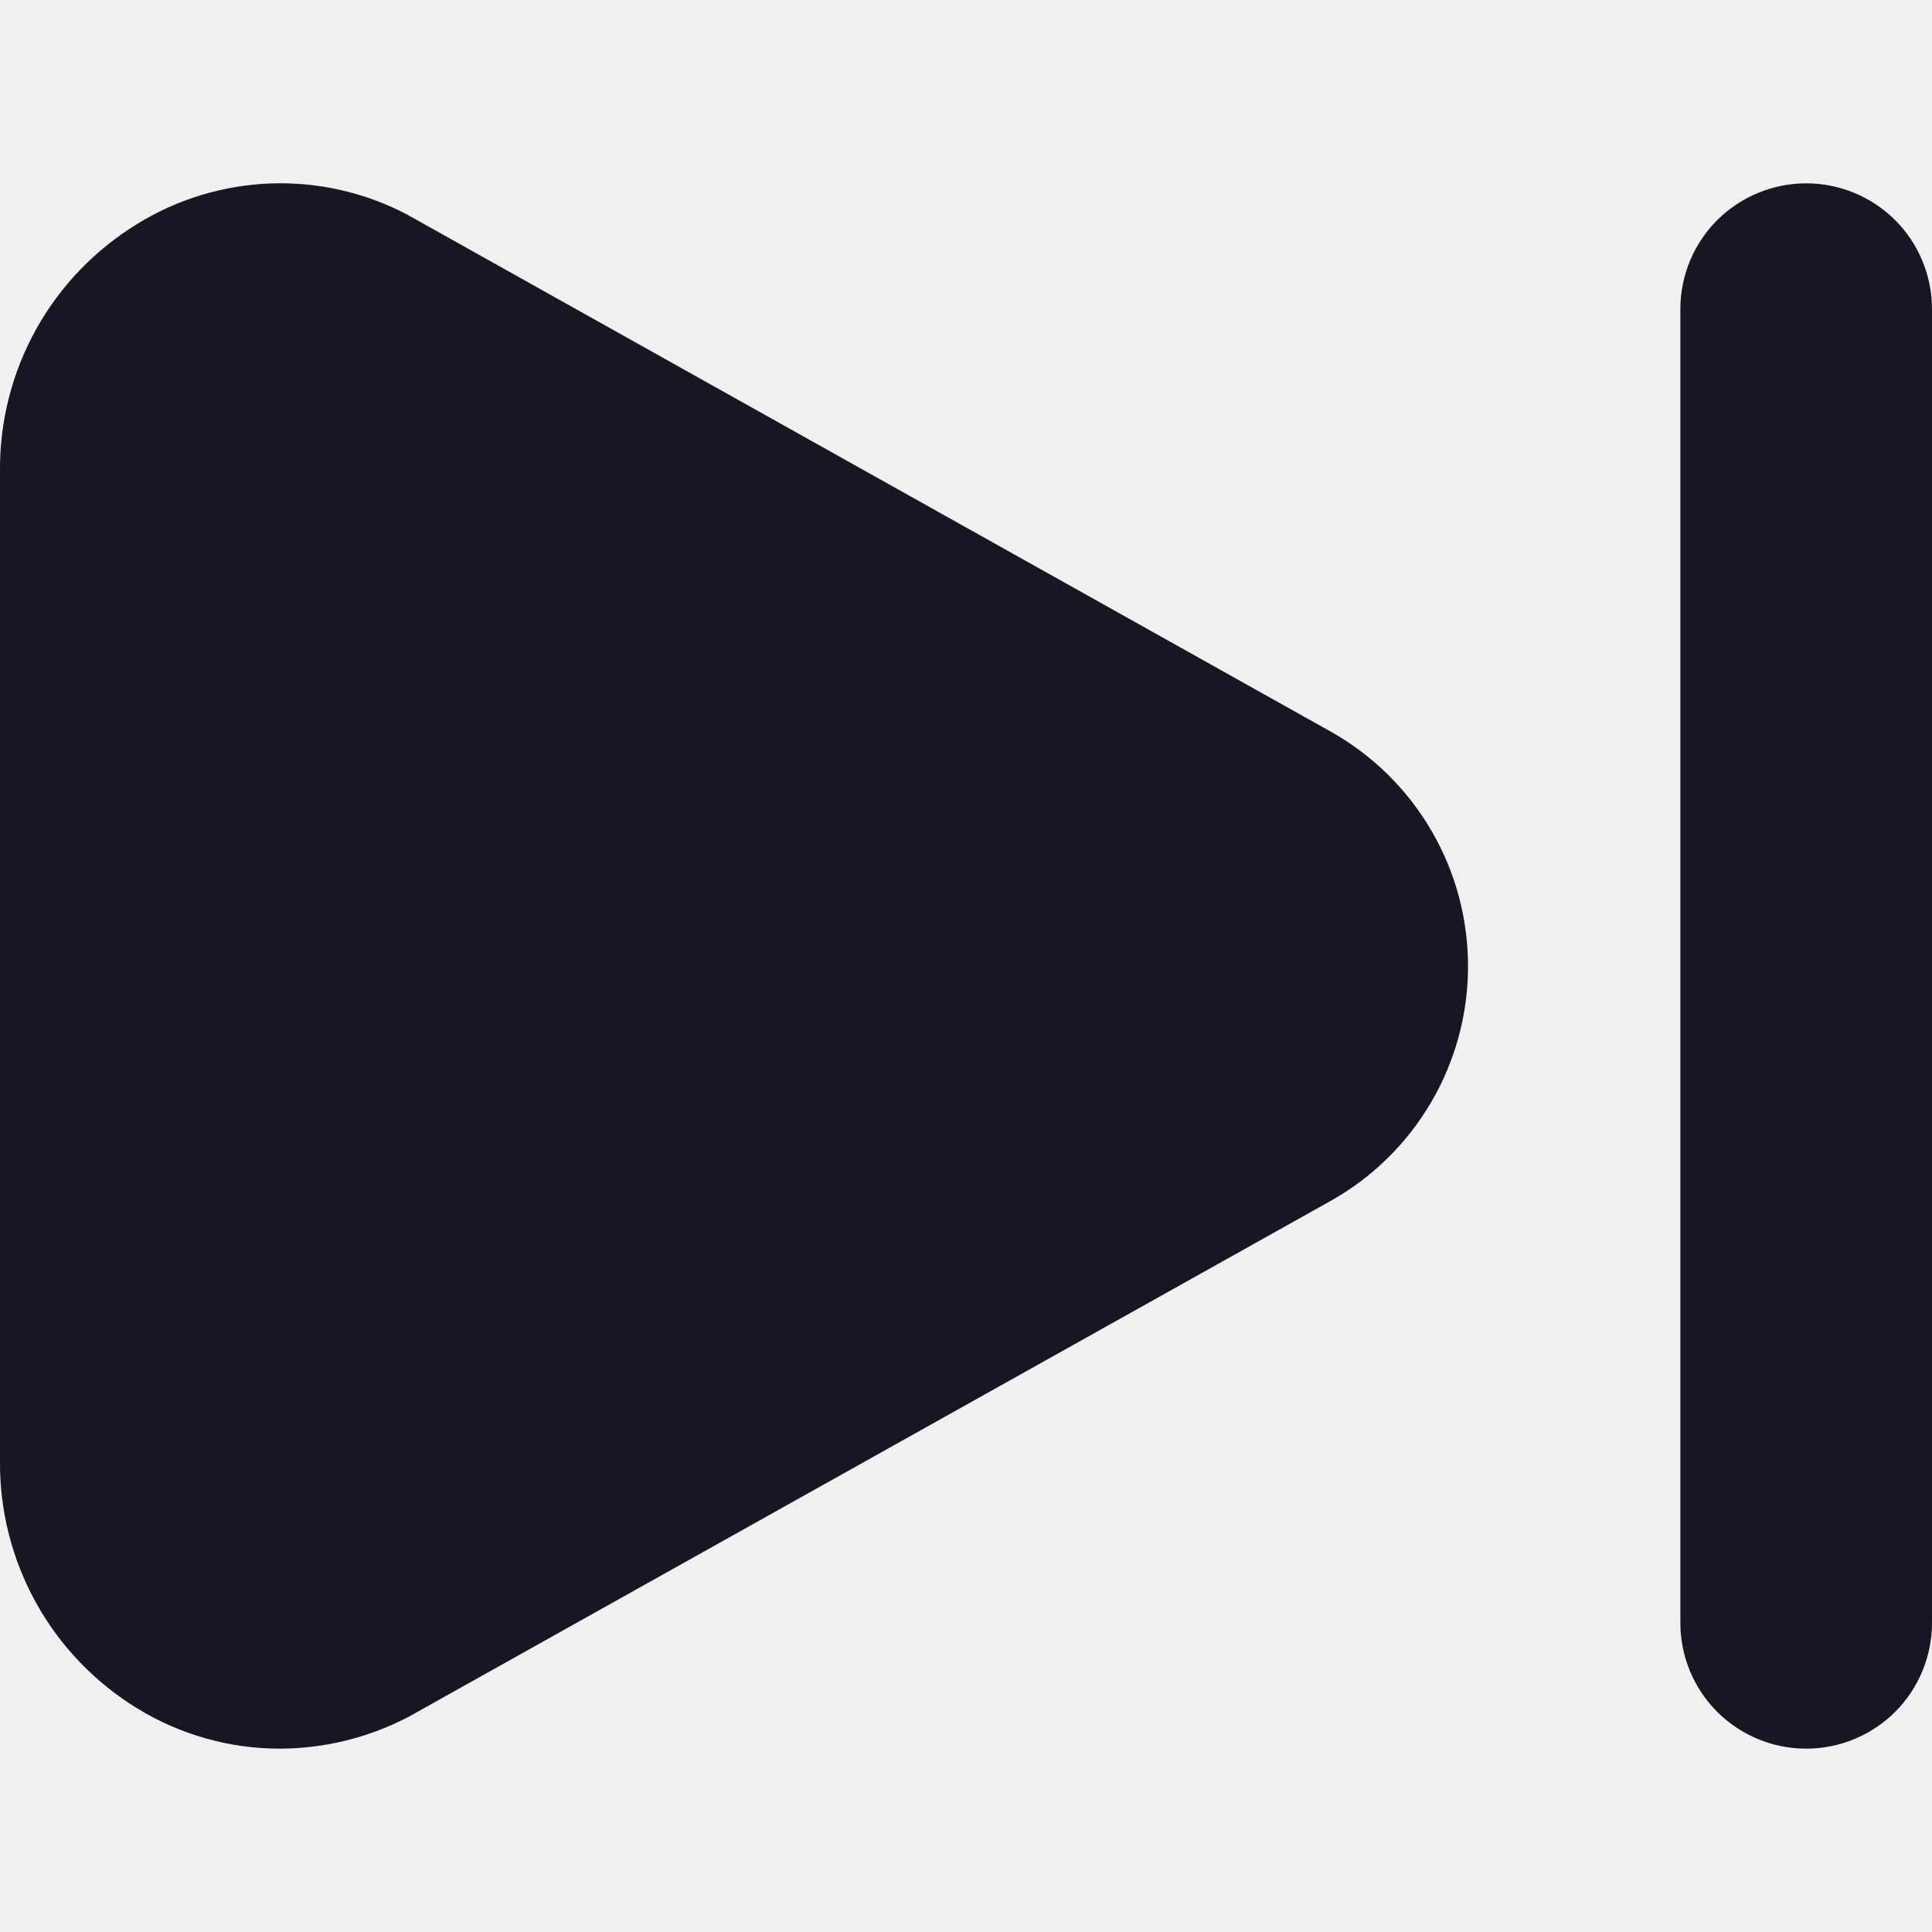
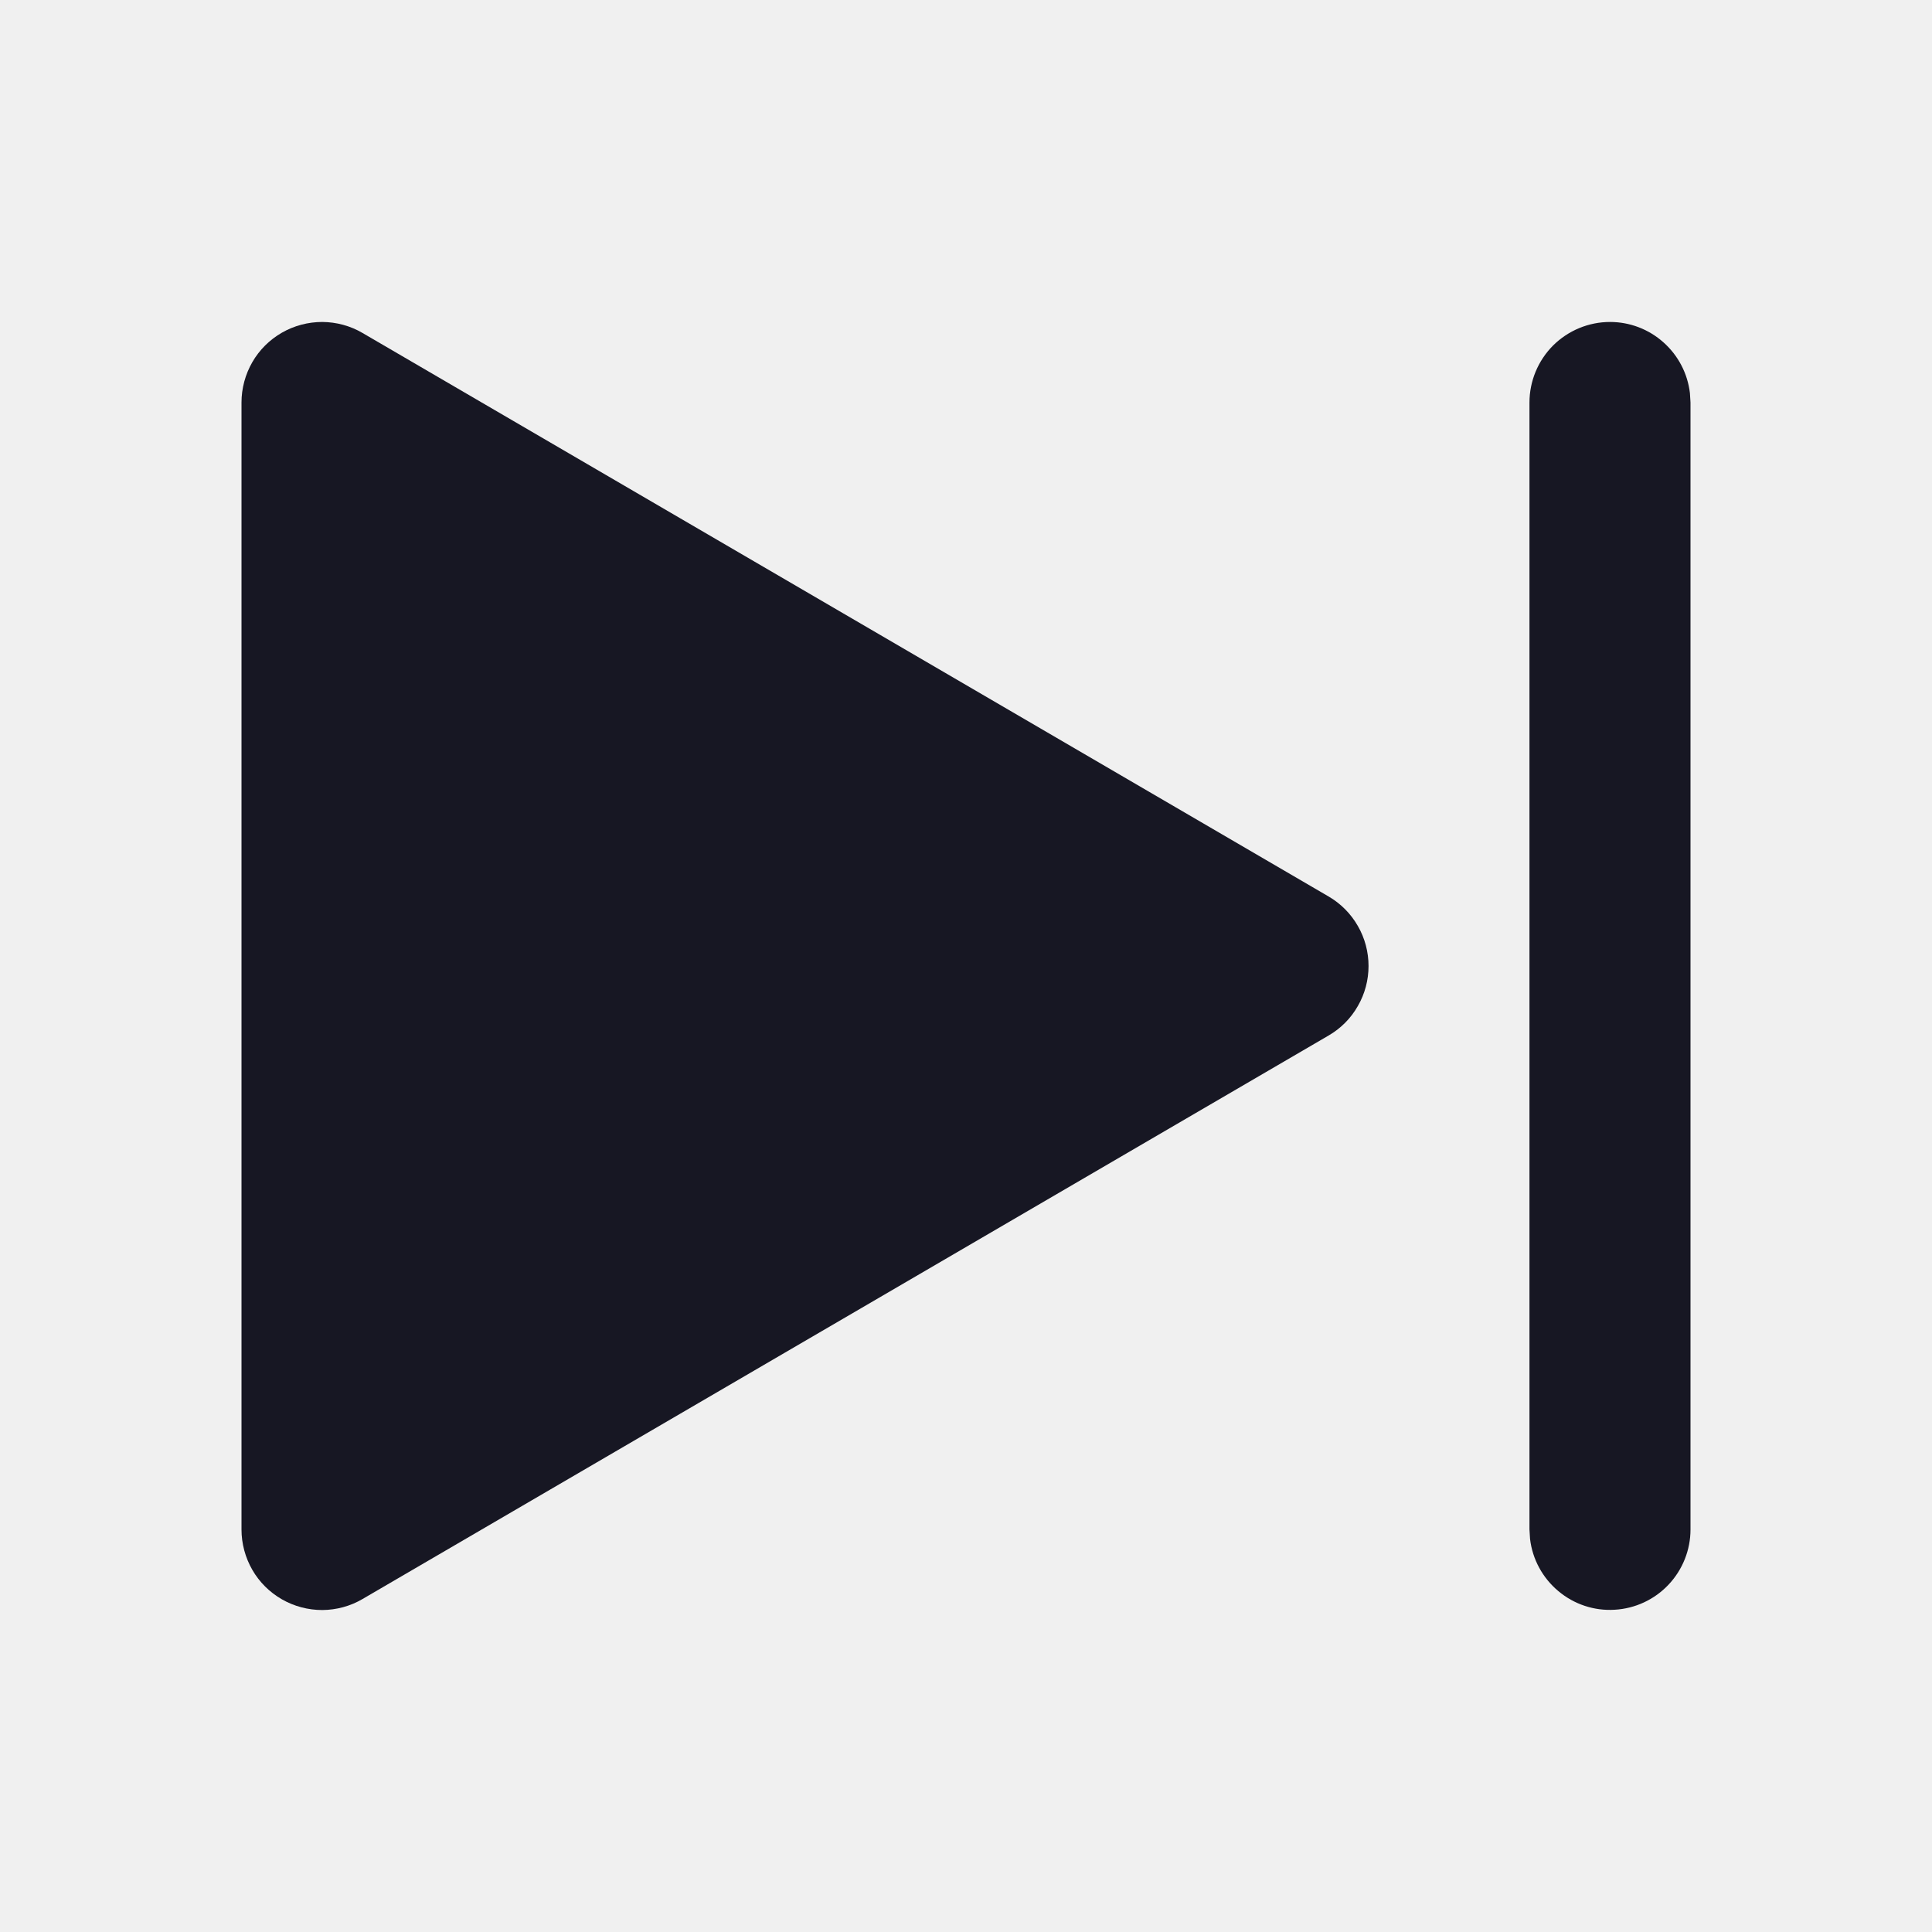
<svg xmlns="http://www.w3.org/2000/svg" width="20" height="20" viewBox="0 0 20 20" fill="none">
-   <g clip-path="url(#clip0_5313_35236)">
-     <g clip-path="url(#clip1_5313_35236)">
-       <path d="M13.773 7.572L4.209 2.218C3.776 1.992 3.292 1.882 2.804 1.899C2.315 1.917 1.84 2.06 1.424 2.316C0.985 2.584 0.623 2.96 0.373 3.41C0.124 3.859 -0.005 4.365 0 4.879V15.122C-0.005 15.636 0.124 16.142 0.373 16.592C0.622 17.041 0.984 17.418 1.422 17.686C1.866 17.958 2.376 18.102 2.897 18.102C3.36 18.101 3.816 17.988 4.227 17.774L13.771 12.434C14.204 12.192 14.564 11.839 14.814 11.412C15.065 10.985 15.197 10.499 15.197 10.004C15.197 9.508 15.066 9.022 14.815 8.594C14.565 8.167 14.205 7.814 13.773 7.572L13.773 7.572Z" fill="#171723" />
-       <path d="M20 3.2V16.8C20 17.145 19.863 17.476 19.619 17.721C19.374 17.965 19.043 18.102 18.698 18.102C18.352 18.102 18.021 17.965 17.776 17.721C17.532 17.476 17.395 17.145 17.395 16.8V3.2C17.395 2.855 17.532 2.523 17.776 2.279C18.021 2.035 18.352 1.898 18.698 1.898C19.043 1.898 19.374 2.035 19.619 2.279C19.863 2.523 20 2.855 20 3.2Z" fill="#171723" />
-     </g>
-   </g>
-   <defs>
-     <clipPath id="clip0_5313_35236">
-       <rect width="20" height="20" fill="white" />
-     </clipPath>
-     <clipPath id="clip1_5313_35236">
-       <rect width="20" height="20" fill="white" />
-     </clipPath>
-   </defs>
+   <path d="M2.5 4.167V15.833C2.5 15.98 2.539 16.124 2.612 16.251C2.685 16.378 2.791 16.483 2.918 16.556C3.045 16.629 3.19 16.667 3.336 16.667C3.483 16.666 3.627 16.627 3.753 16.553L13.753 10.72C13.879 10.647 13.984 10.542 14.056 10.415C14.129 10.289 14.167 10.146 14.167 10C14.167 9.854 14.129 9.711 14.056 9.585C13.984 9.459 13.879 9.353 13.753 9.28L3.753 3.447C3.627 3.373 3.483 3.334 3.336 3.333C3.19 3.333 3.045 3.371 2.918 3.444C2.791 3.517 2.685 3.622 2.612 3.749C2.539 3.876 2.5 4.02 2.5 4.167Z" fill="#171723" />
+   <path d="M16.667 3.333C16.871 3.333 17.068 3.408 17.22 3.544C17.373 3.68 17.47 3.866 17.494 4.069L17.5 4.167V15.833C17.5 16.046 17.418 16.25 17.273 16.404C17.127 16.559 16.927 16.652 16.715 16.664C16.503 16.677 16.295 16.608 16.132 16.471C15.969 16.335 15.864 16.142 15.839 15.931L15.833 15.833V4.167C15.833 3.946 15.921 3.734 16.077 3.577C16.234 3.421 16.446 3.333 16.667 3.333Z" fill="#171723" />
</svg>
